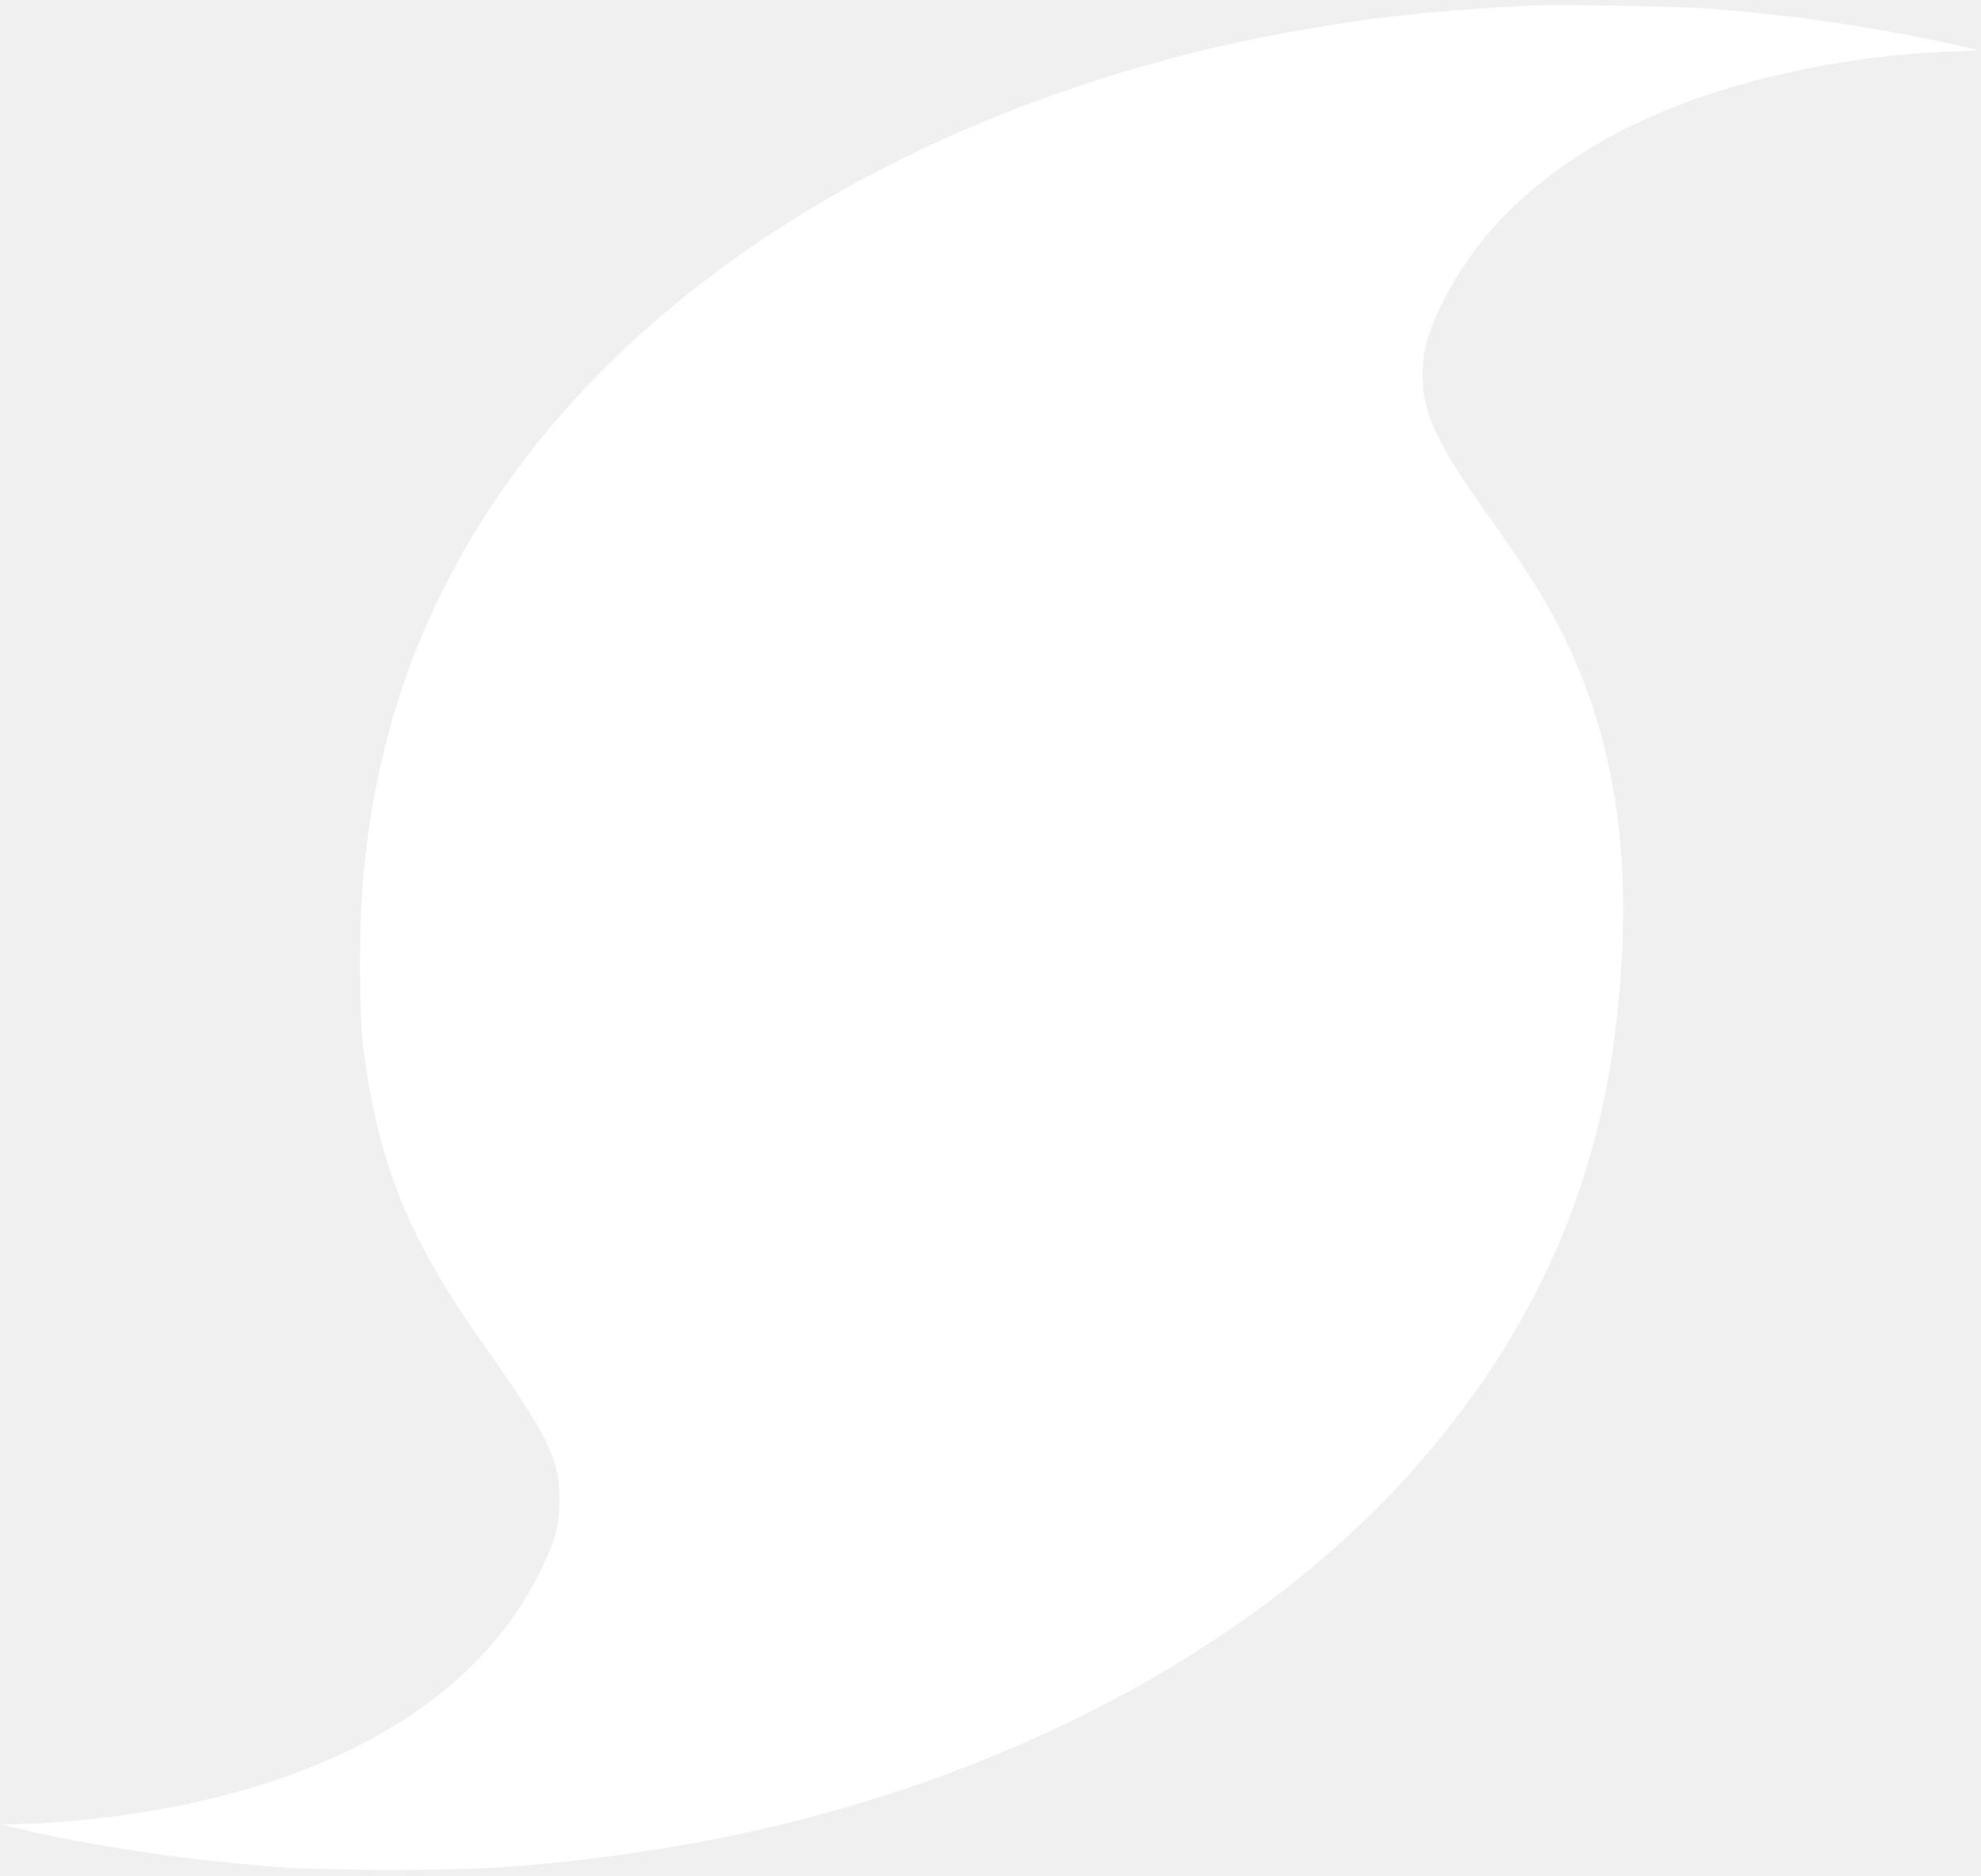
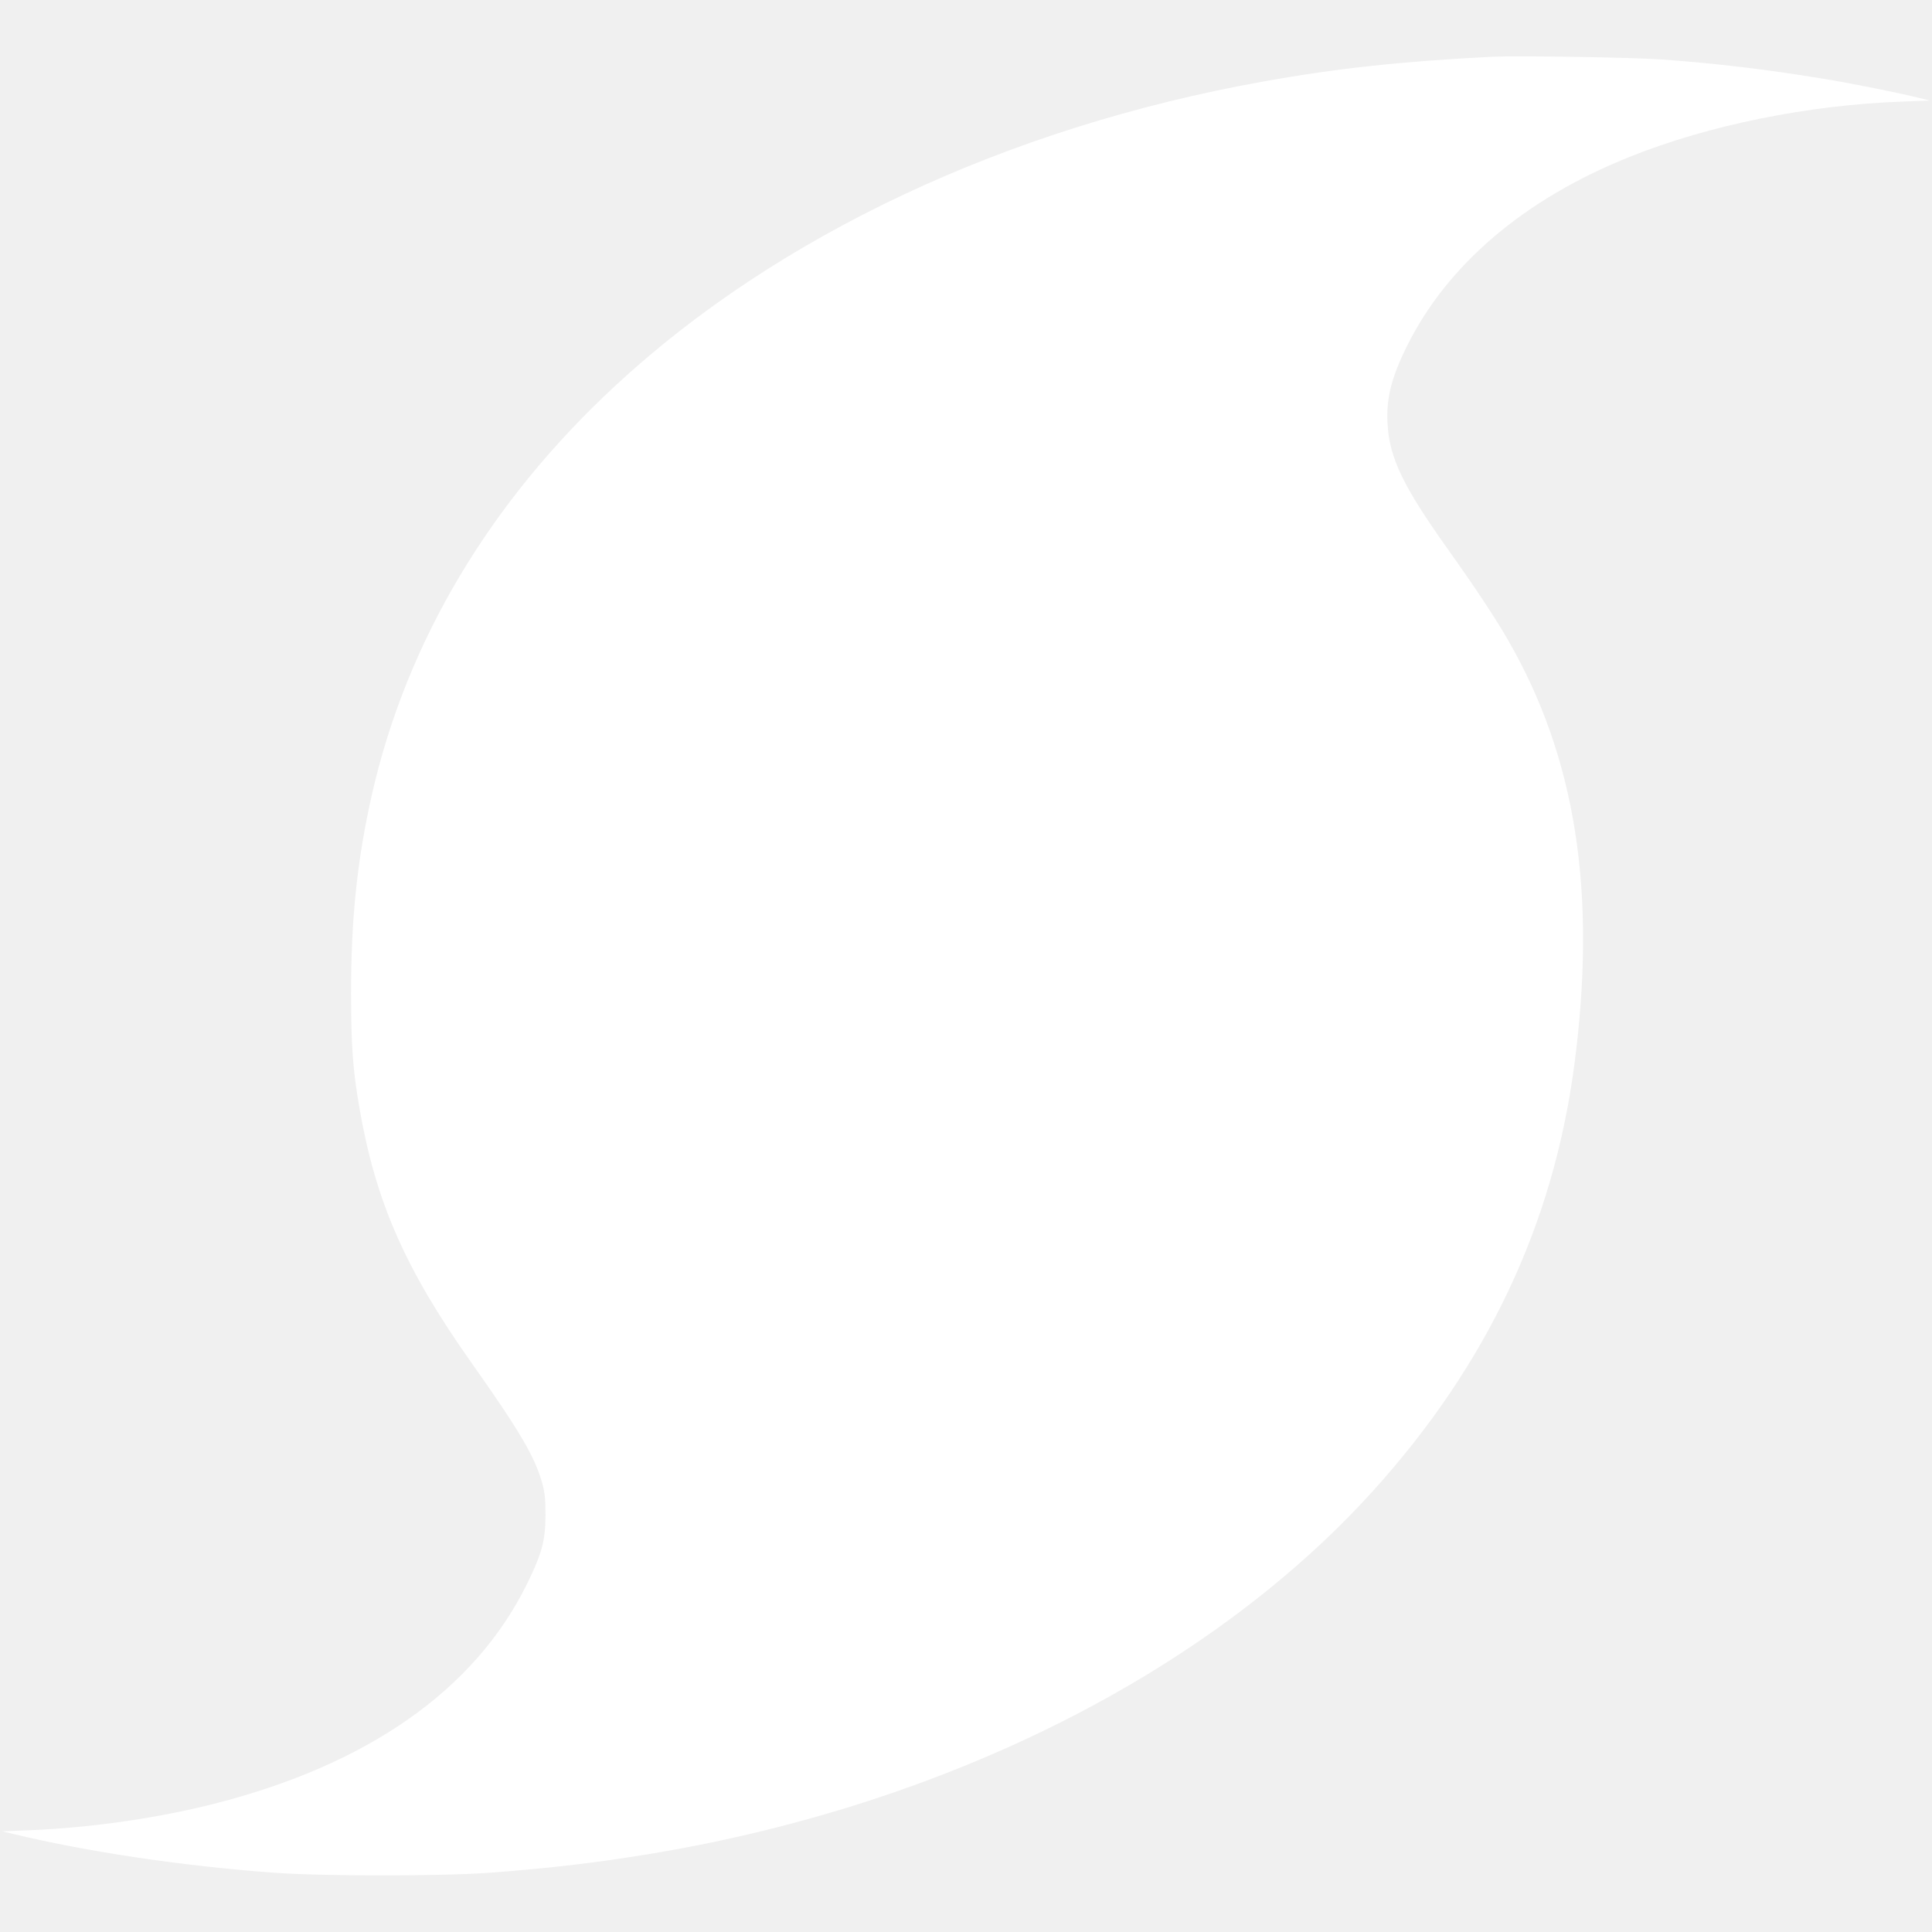
- <svg xmlns="http://www.w3.org/2000/svg" version="1.0" width="16pt" height="15.15pt" viewBox="0 0 1280 1206" preserveAspectRatio="xMidYMid meet">
+ <svg xmlns="http://www.w3.org/2000/svg" version="1.0" width="24pt" height="24pt" viewBox="0 0 1280 1206" preserveAspectRatio="xMidYMid meet">
  <g transform="translate(0,1206) scale(0.1,-0.1)" fill="#ffffff" stroke="none">
    <path d="M9885 12054 c-594 -30 -1034 -77 -1520 -165 -1695 -304 -3215 -1019 -4289 -2015 -832 -771 -1381 -1694 -1611 -2704 -98 -430 -140 -830 -139 -1325 0 -345 12 -504 55 -754 108 -623 302 -1066 740 -1686 325 -460 421 -624 471 -800 18 -66 22 -104 22 -215 -1 -168 -23 -251 -123 -455 -346 -703 -1060 -1202 -2090 -1460 -376 -94 -809 -155 -1211 -171 l-174 -7 74 -18 c495 -119 1116 -211 1720 -256 326 -24 1120 -24 1440 0 399 30 718 68 1072 127 1953 326 3688 1200 4777 2405 753 834 1191 1760 1331 2817 151 1146 11 2043 -445 2828 -78 136 -224 355 -395 595 -294 413 -384 600 -397 825 -10 167 24 304 125 510 268 545 781 982 1482 1262 524 210 1184 343 1805 365 l180 7 -70 17 c-116 30 -448 97 -640 128 -362 60 -697 100 -1065 127 -200 14 -957 26 -1125 18z" />
  </g>
</svg>
